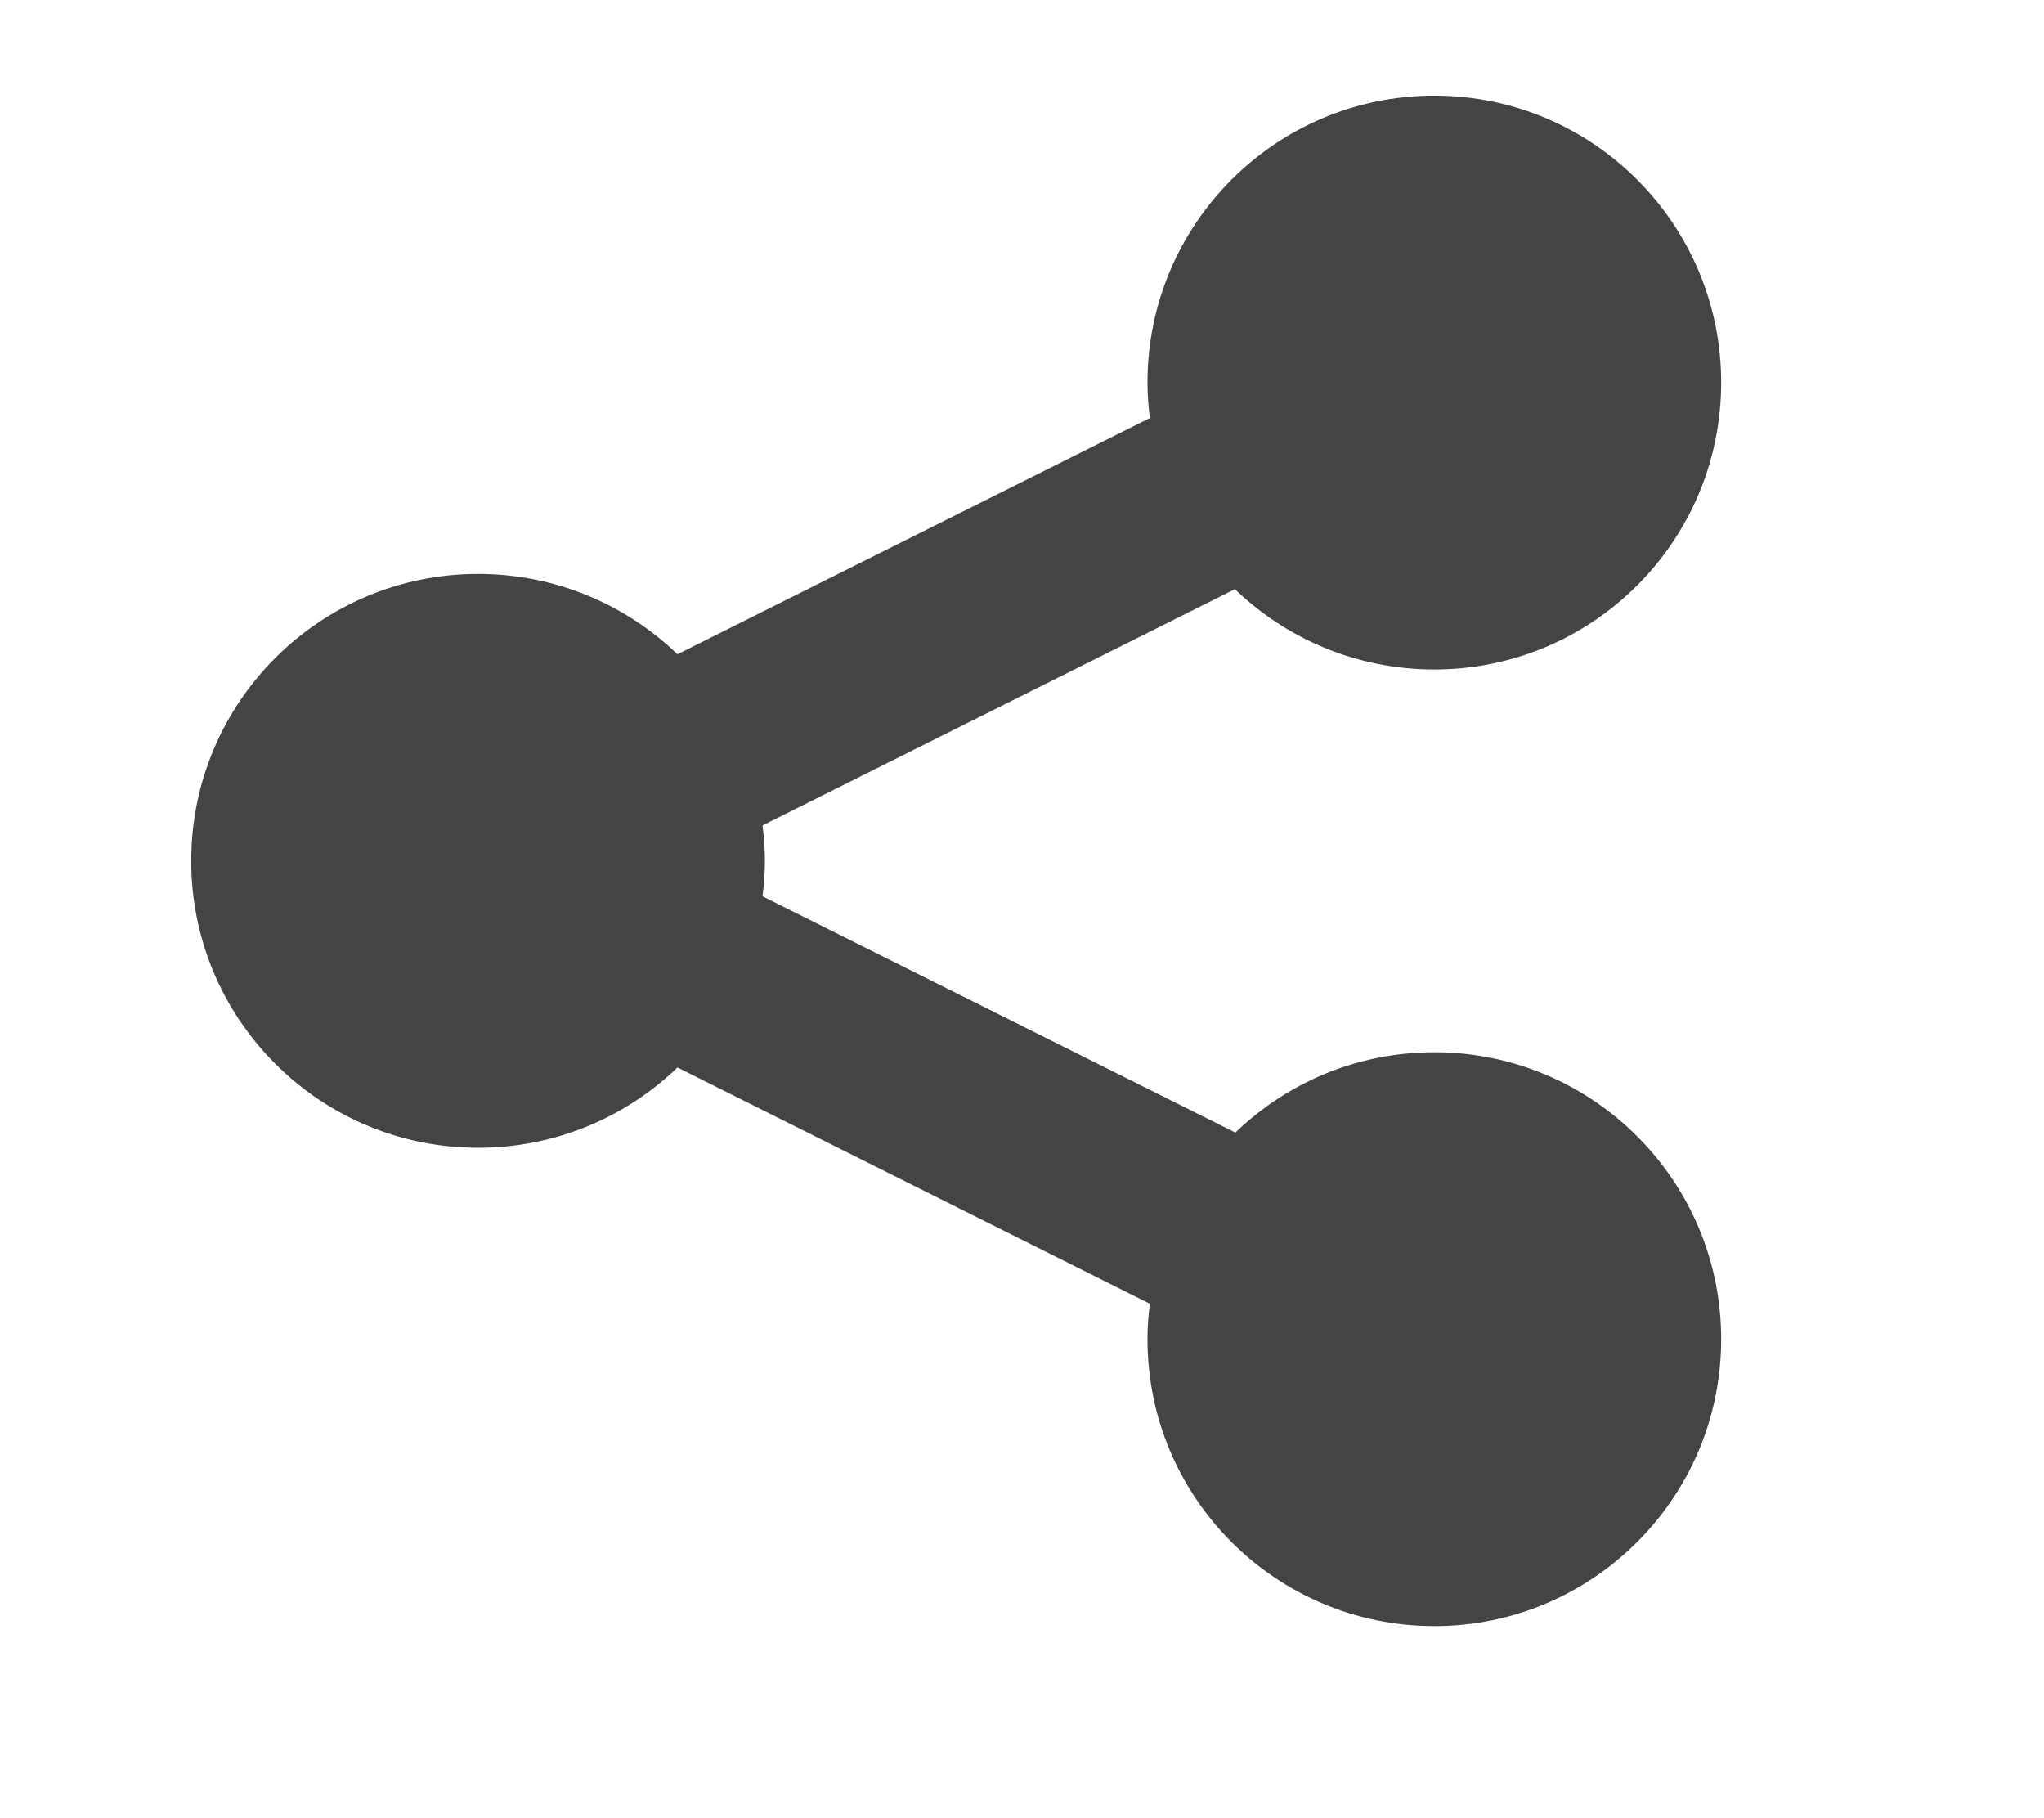
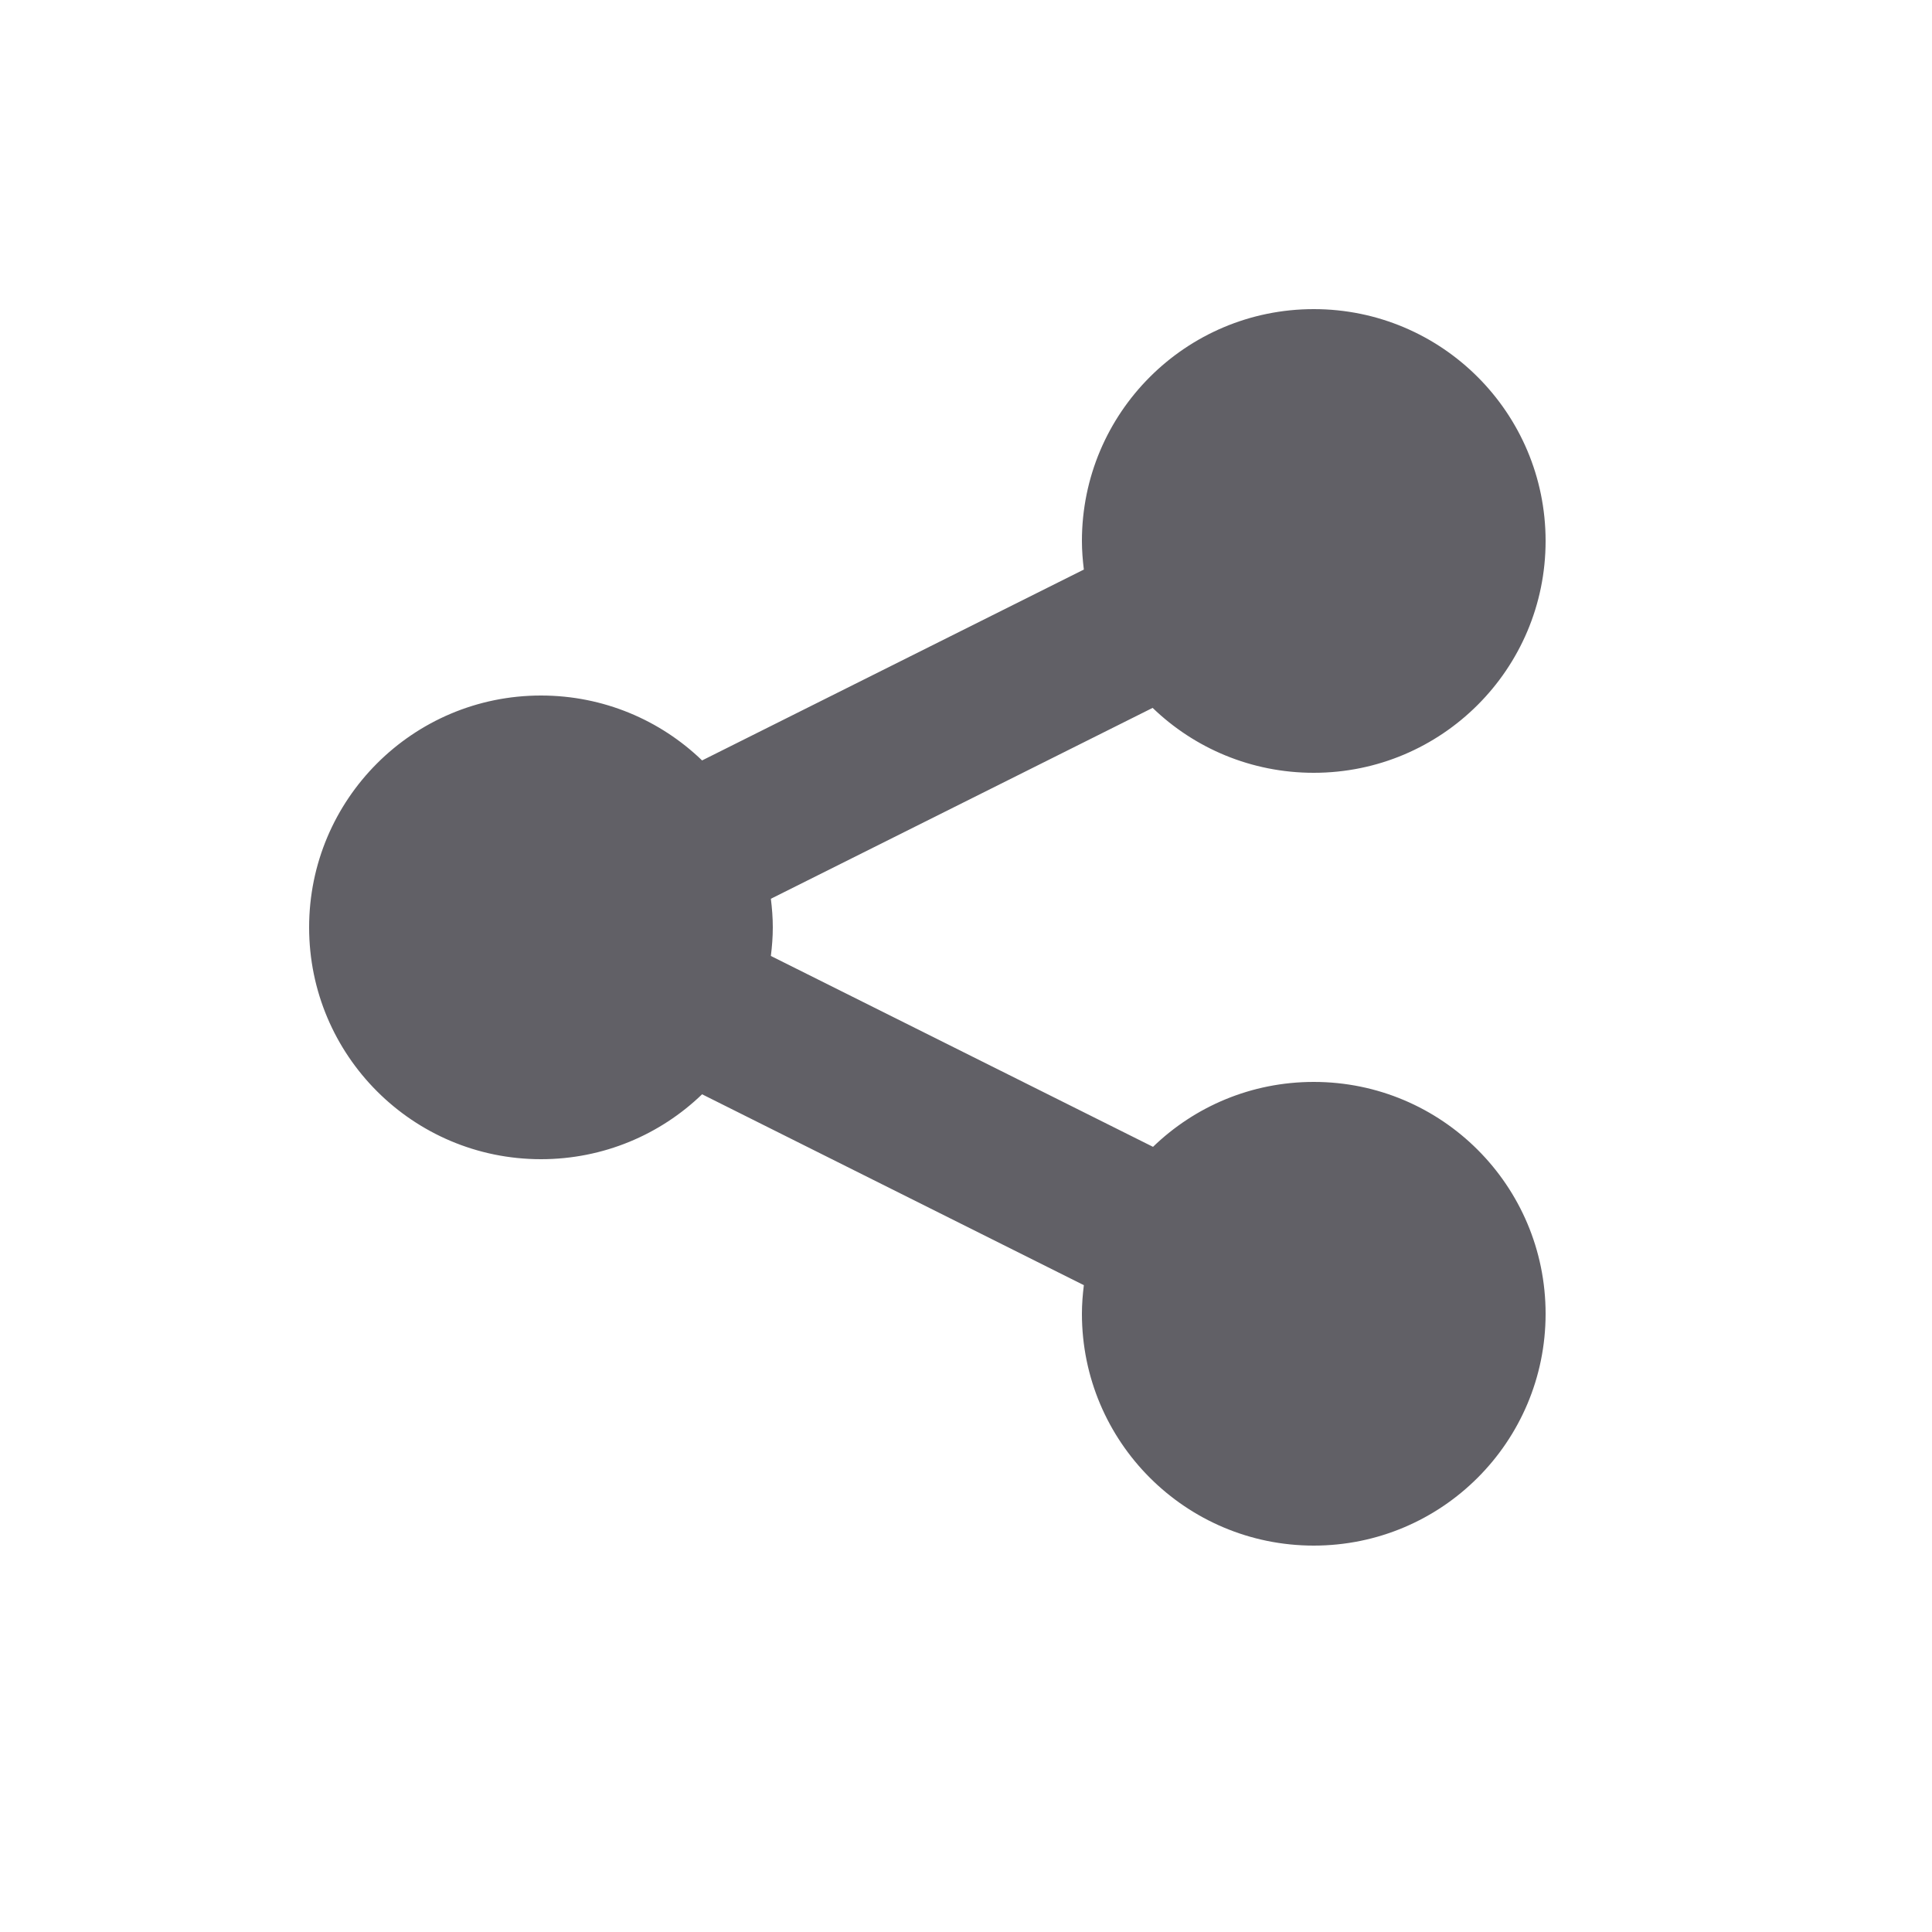
- <svg xmlns="http://www.w3.org/2000/svg" version="1.1" width="18" height="16" viewBox="0 0 18 16">
-   <path d="M1.684 7.579c0 1.395 1.131 2.526 2.526 2.526 0.681 0 1.301-0.269 1.756-0.707l4.16 2.080c-0.013 0.102-0.021 0.205-0.021 0.312 0 1.395 1.131 2.526 2.526 2.526s2.526-1.131 2.526-2.526c0-1.395-1.131-2.526-2.526-2.526-0.681 0-1.298 0.269-1.752 0.707l-4.164-2.080c0.013-0.103 0.021-0.205 0.021-0.312s-0.008-0.209-0.021-0.312l4.16-2.080c0.455 0.438 1.075 0.707 1.756 0.707 1.395 0 2.526-1.131 2.526-2.526s-1.131-2.526-2.526-2.526c-1.395 0-2.526 1.131-2.526 2.526 0 0.106 0.008 0.21 0.021 0.312l-4.16 2.080c-0.455-0.438-1.075-0.707-1.756-0.707-1.395 0-2.526 1.131-2.526 2.526z" fill="rgb(68, 68, 68)" />
+ <svg xmlns="http://www.w3.org/2000/svg" id="Untitled-Page%201" viewBox="0 0 25 25" style="background-color:#ffffff00" version="1.1" xml:space="preserve" x="0px" y="0px" width="25px" height="25px">
+   <g>
+     <path d="M 4 12 C 4 13.657 5.343 15 7 15 C 7.809 15 8.545 14.681 9.085 14.16 L 14.025 16.63 C 14.01 16.752 14 16.875 14 17 C 14 18.657 15.343 20 17 20 C 18.657 20 20 18.657 20 17 C 20 15.343 18.657 14 17 14 C 16.191 14 15.459 14.319 14.92 14.84 L 9.975 12.37 C 9.99 12.248 10 12.126 10 12 C 10 11.874 9.99 11.752 9.975 11.63 L 14.915 9.16 C 15.455 9.681 16.191 10 17 10 C 18.657 10 20 8.657 20 7 C 20 5.343 18.657 4 17 4 C 15.343 4 14 5.343 14 7 C 14 7.125 14.01 7.248 14.025 7.37 L 9.085 9.84 C 8.545 9.319 7.809 9 7 9 C 5.343 9 4 10.343 4 12 Z" fill="#616066" />
+   </g>
</svg>
